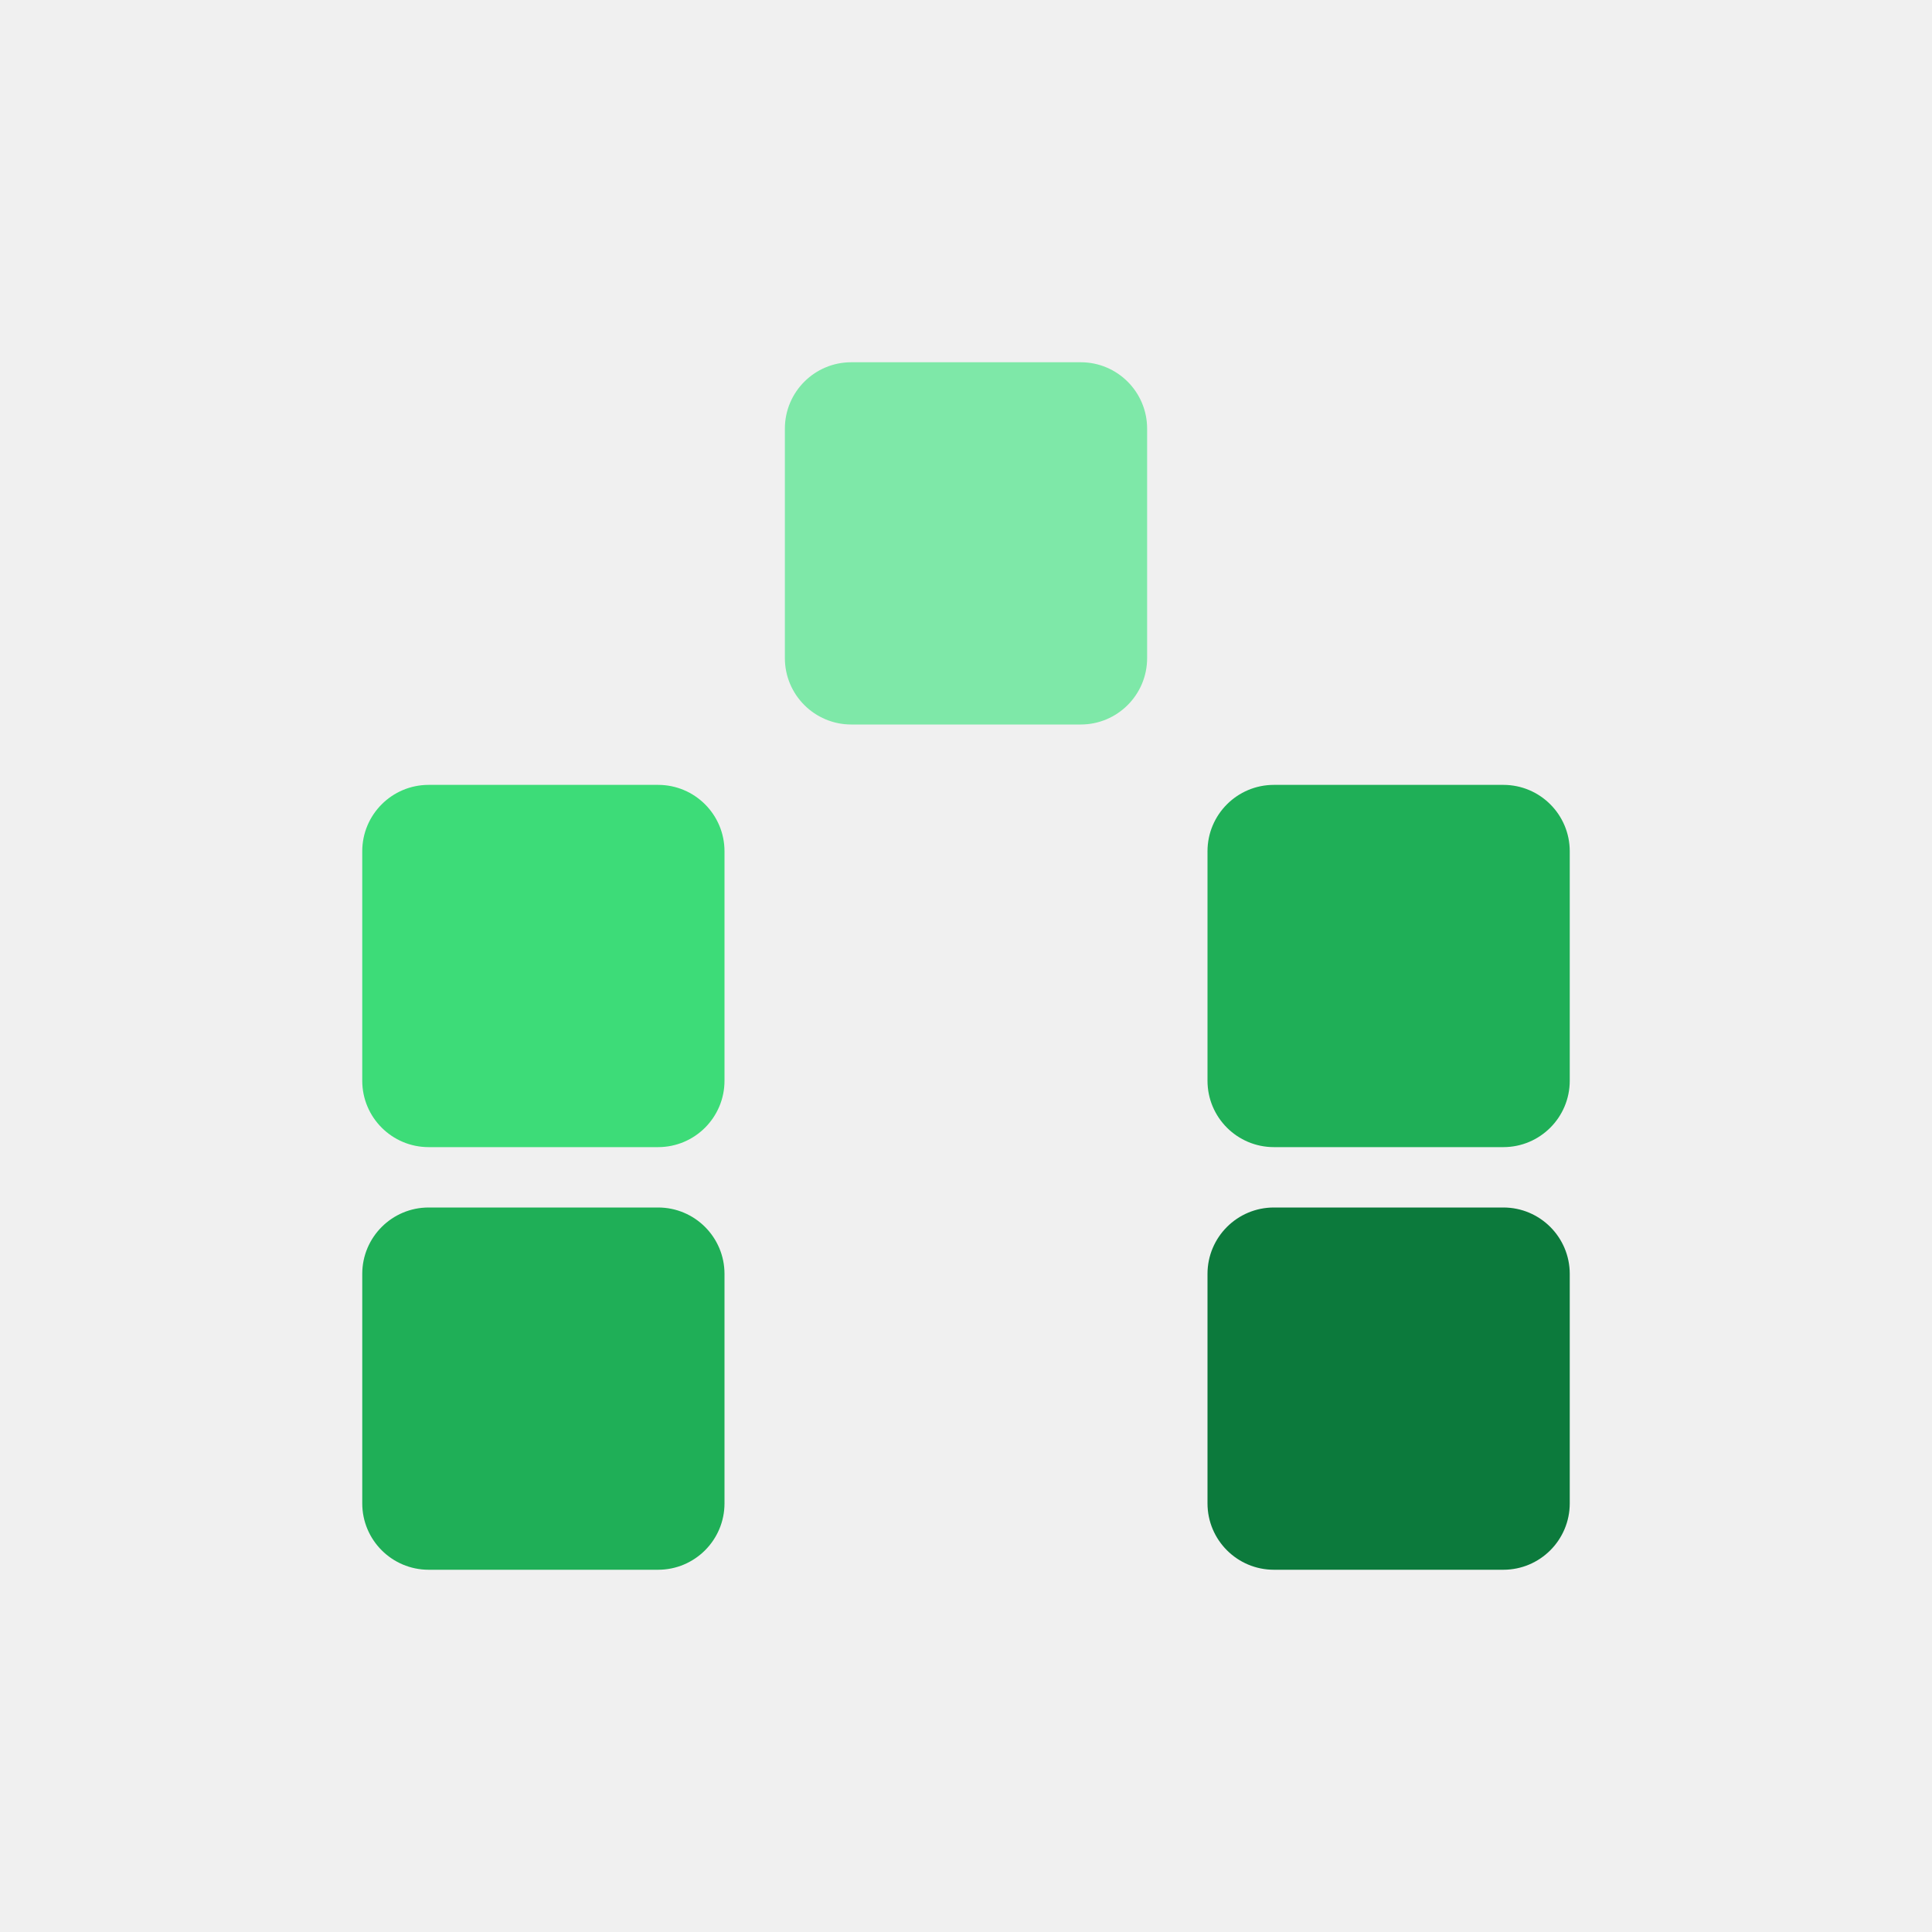
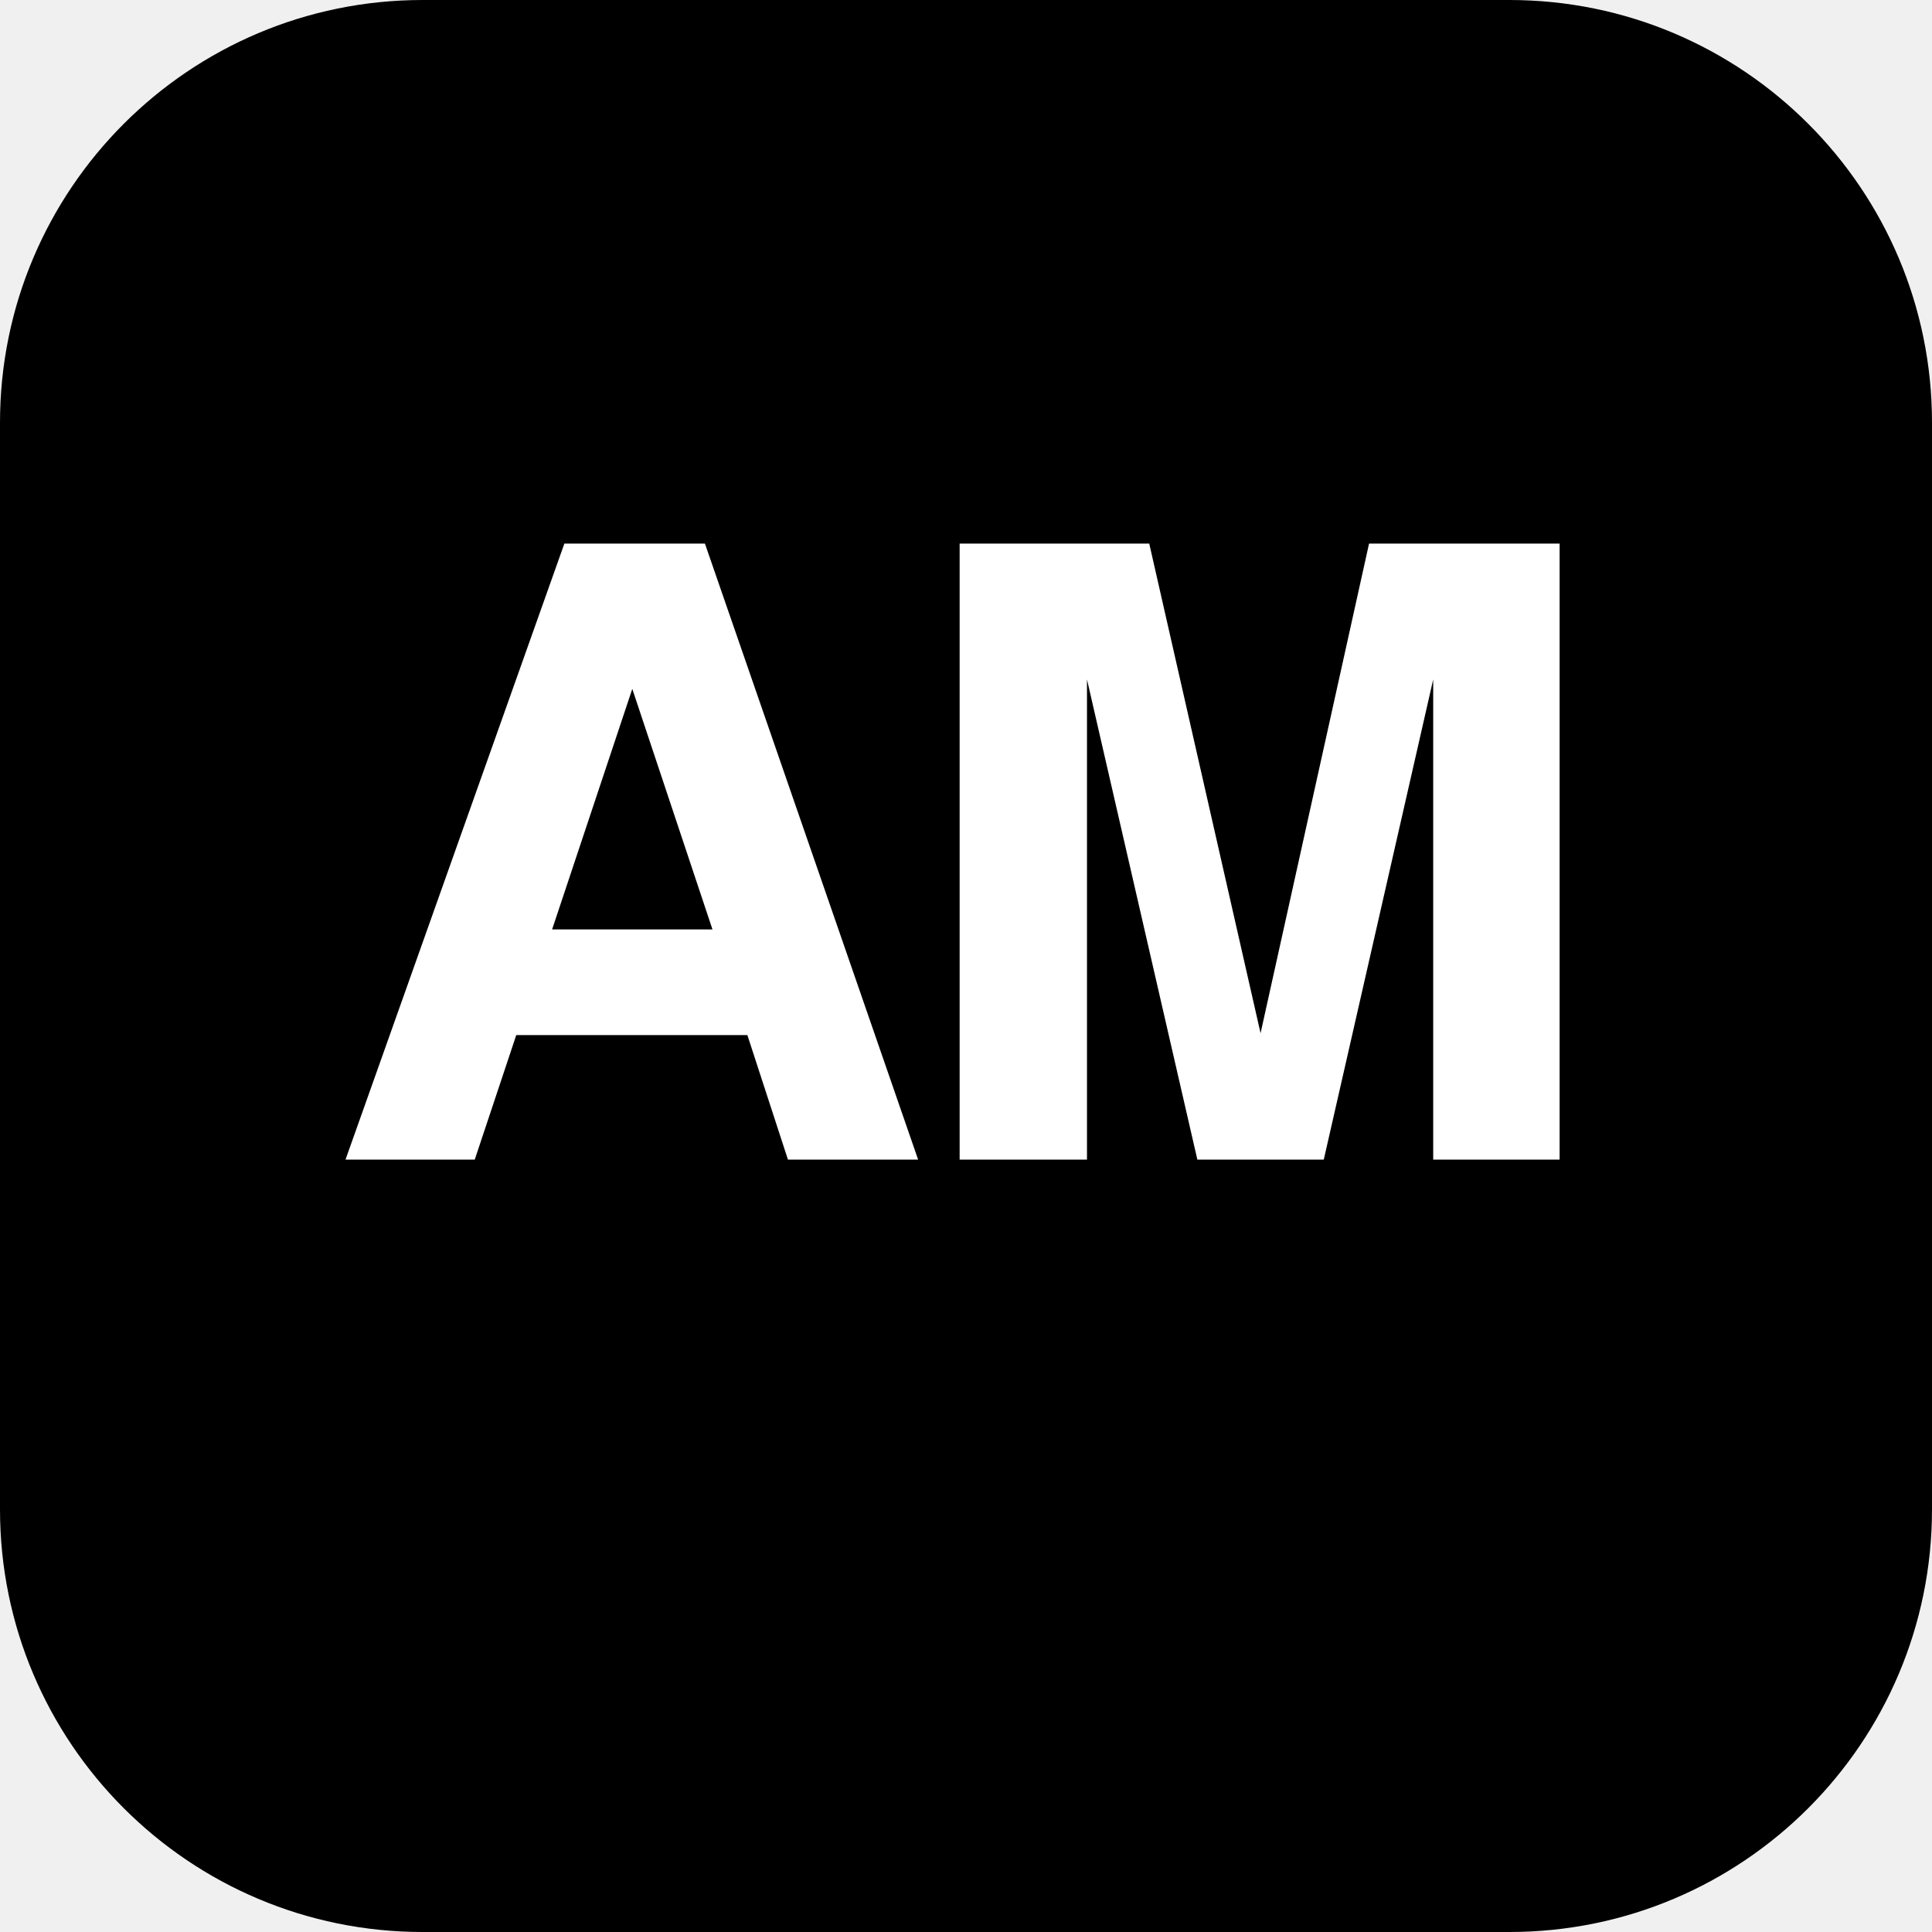
<svg xmlns="http://www.w3.org/2000/svg" viewBox="0 0 32 32">
-   <g transform="translate(6, 6)">
-     <rect x="7" y="0" width="6" height="6" rx="1.1" fill="#7EE8A8" />
-     <rect x="0" y="7" width="6" height="6" rx="1.1" fill="#3DDC78" />
-     <rect x="14" y="7" width="6" height="6" rx="1.1" fill="#1FAF57" />
-     <rect x="0" y="14" width="6" height="6" rx="1.1" fill="#1FAF57" />
-     <rect x="14" y="14" width="6" height="6" rx="1.1" fill="#0C7A3C" />
-   </g>
+   <style>
+     .bg { fill: #000; }
+     .fg { fill: #fff; }
+     @media (prefers-color-scheme: dark) {
+       .bg { fill: #dadadb; }
+       .fg { fill: #1d1e20; }
+     }
+   </style>
+   <rect class="bg" width="32" height="32" rx="7" />
+   <text class="fg" x="16" y="16" text-anchor="middle" dominant-baseline="central" font-family="Geist, -apple-system, BlinkMacSystemFont, 'Segoe UI', Helvetica, Arial, sans-serif" font-size="14" font-weight="700" letter-spacing="-0.5">AM</text>
</svg>
